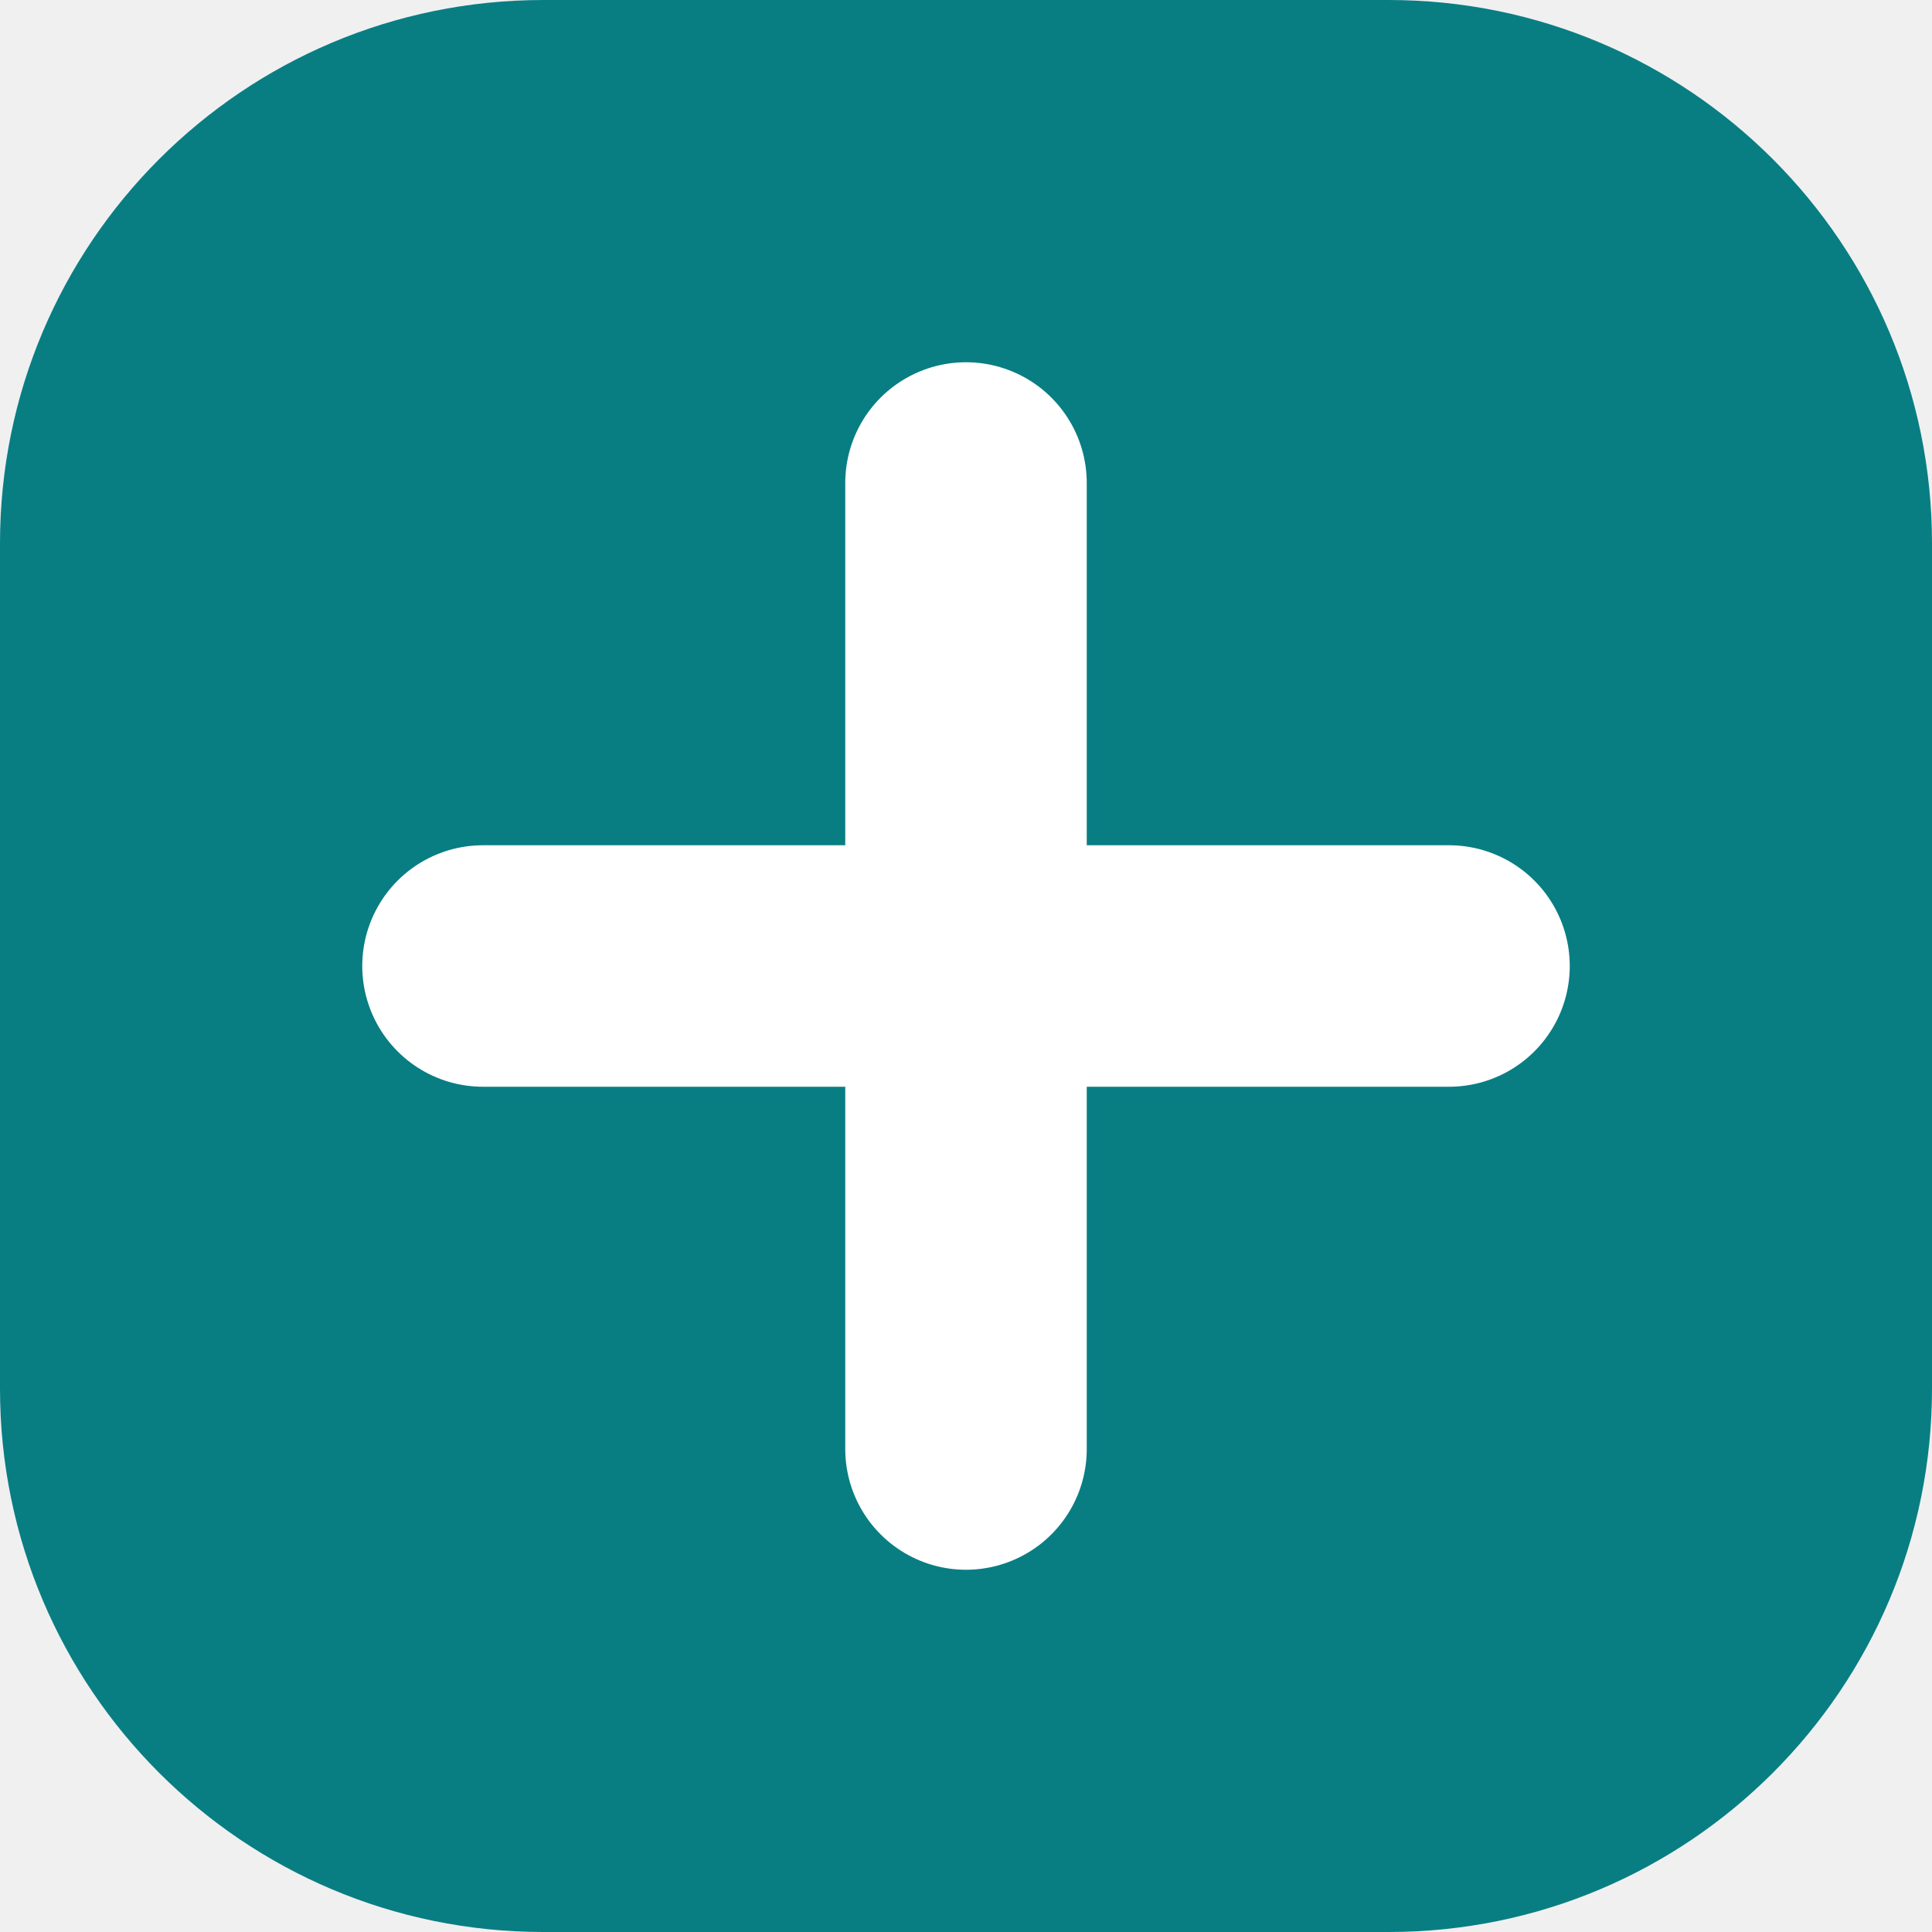
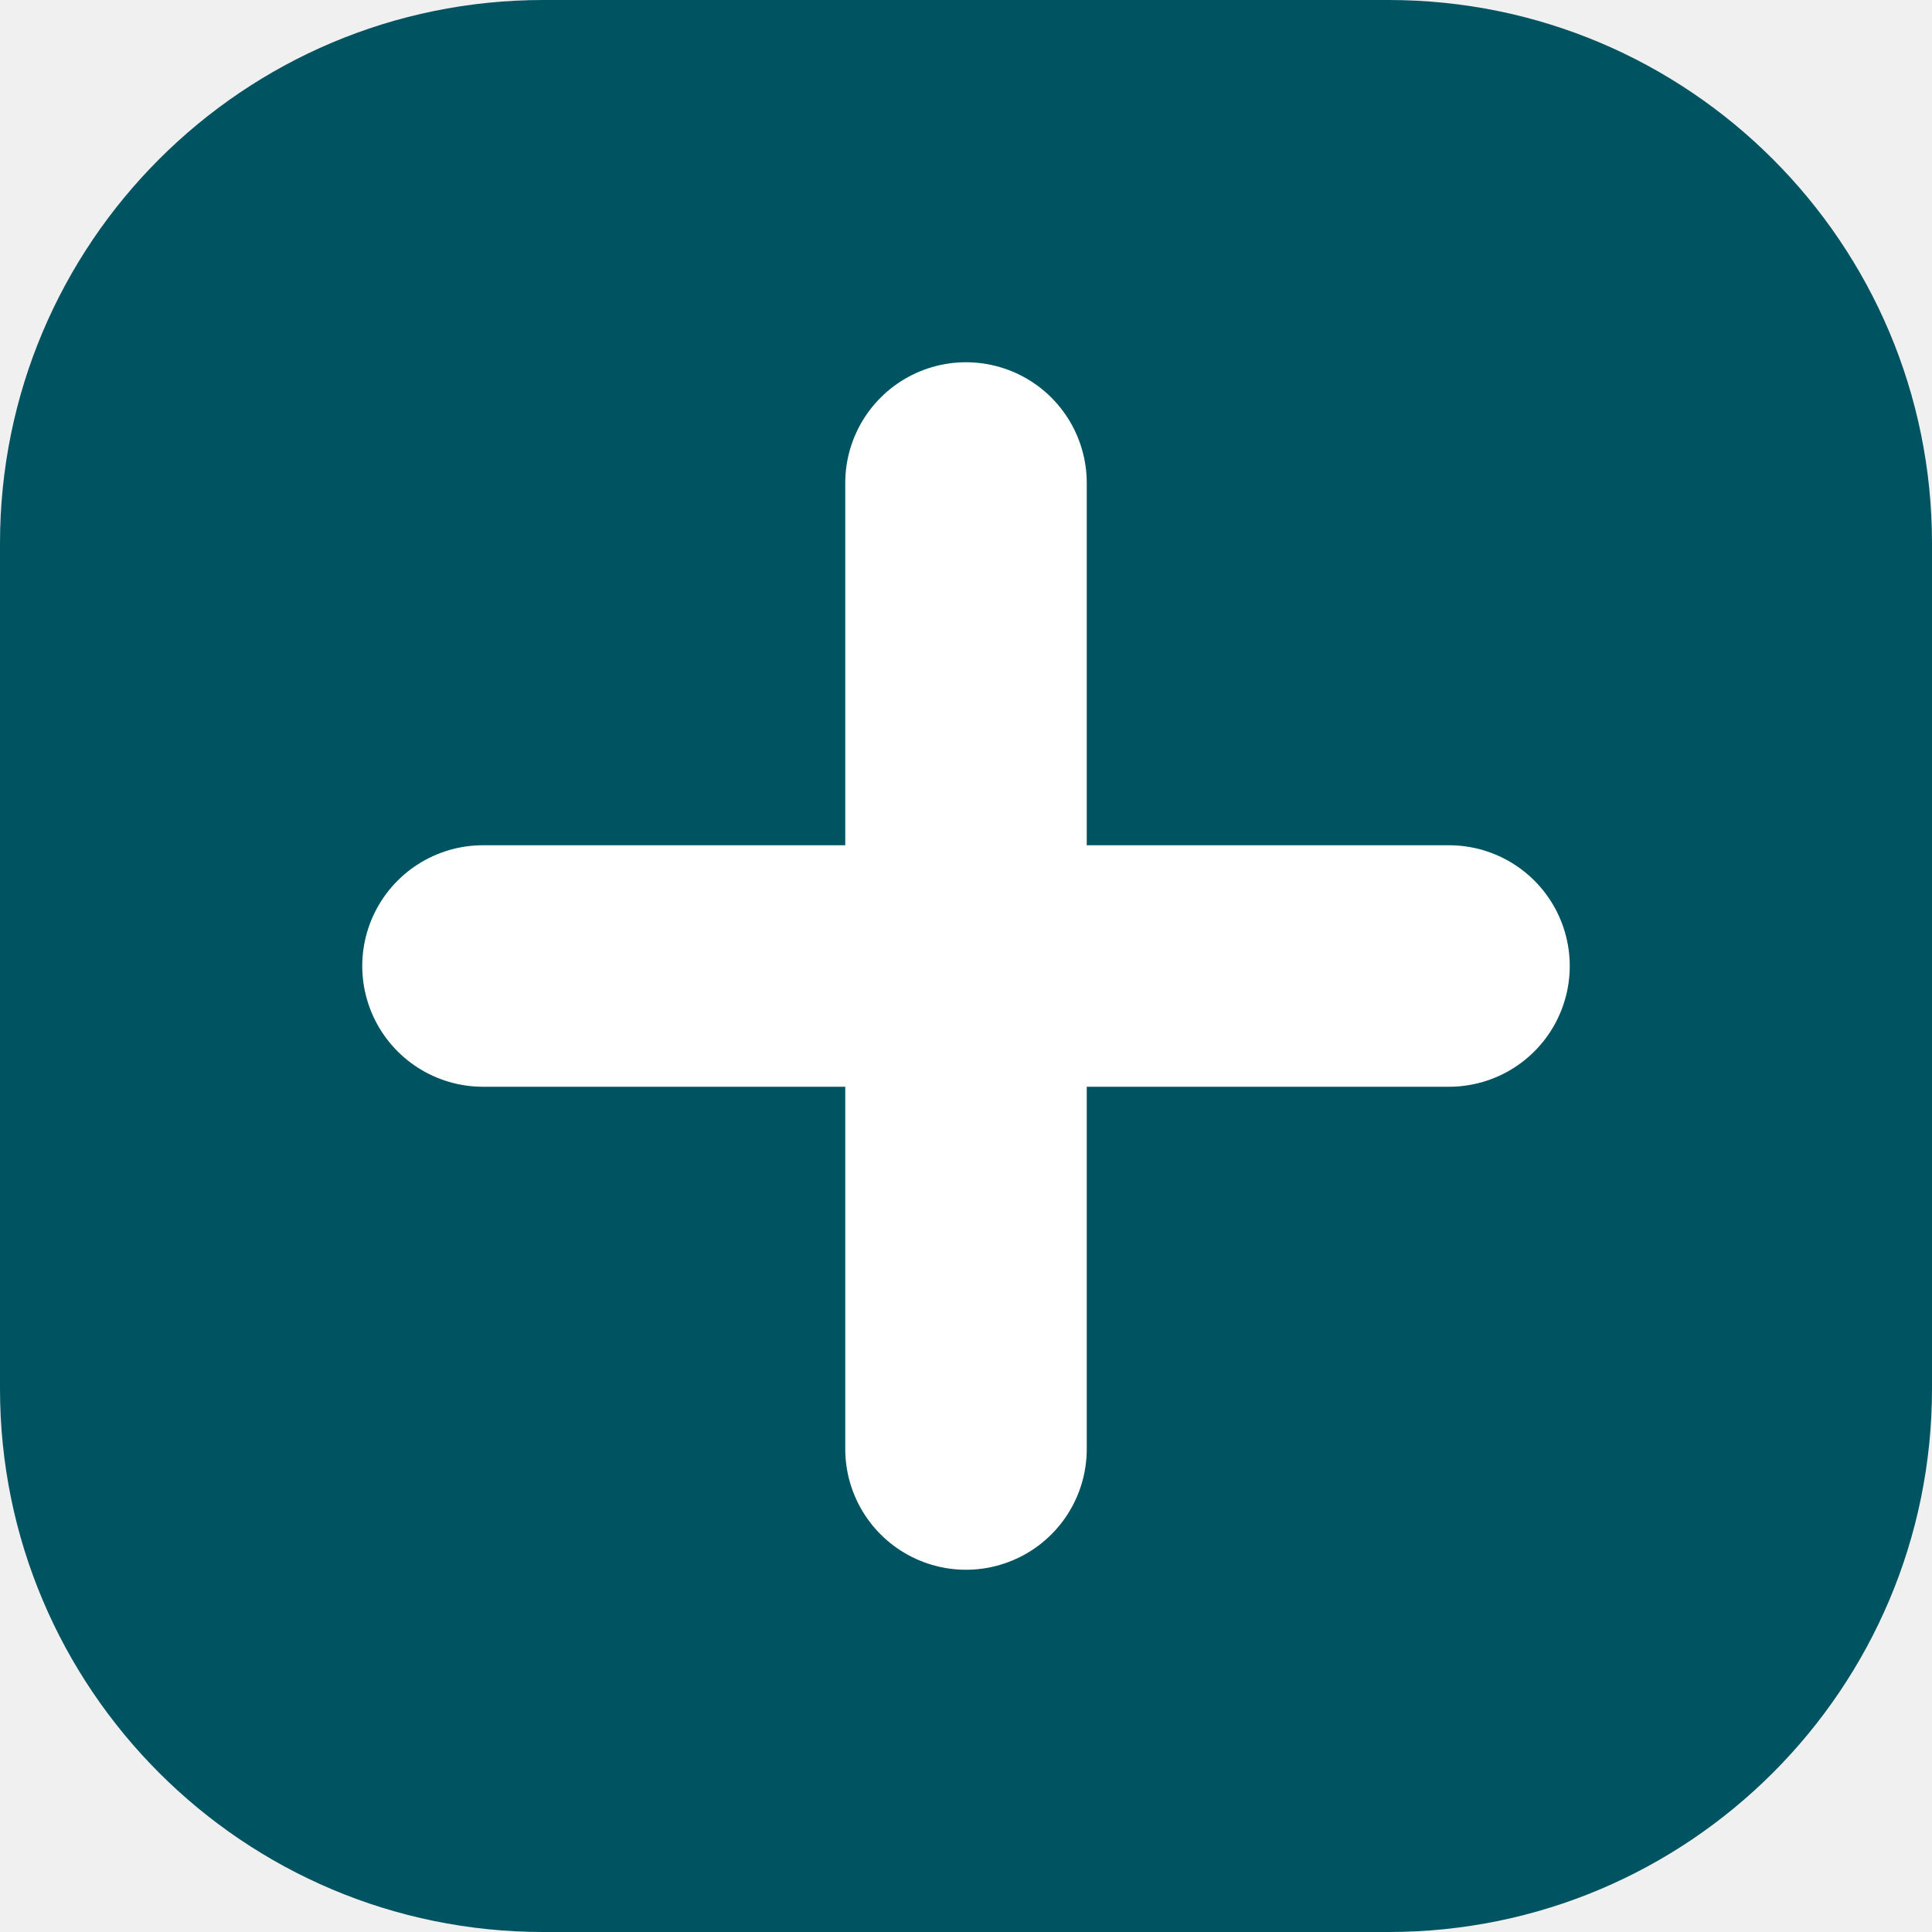
<svg xmlns="http://www.w3.org/2000/svg" viewBox="0 0 32 32">
-   <rect width="32" height="32" rx="9" fill="#087e83" />
+   <rect width="32" height="32" rx="9" fill="#005461" />
  <path d="M8 16h16M16 8v16" stroke="white" stroke-width="4" stroke-linecap="round" />
</svg>
